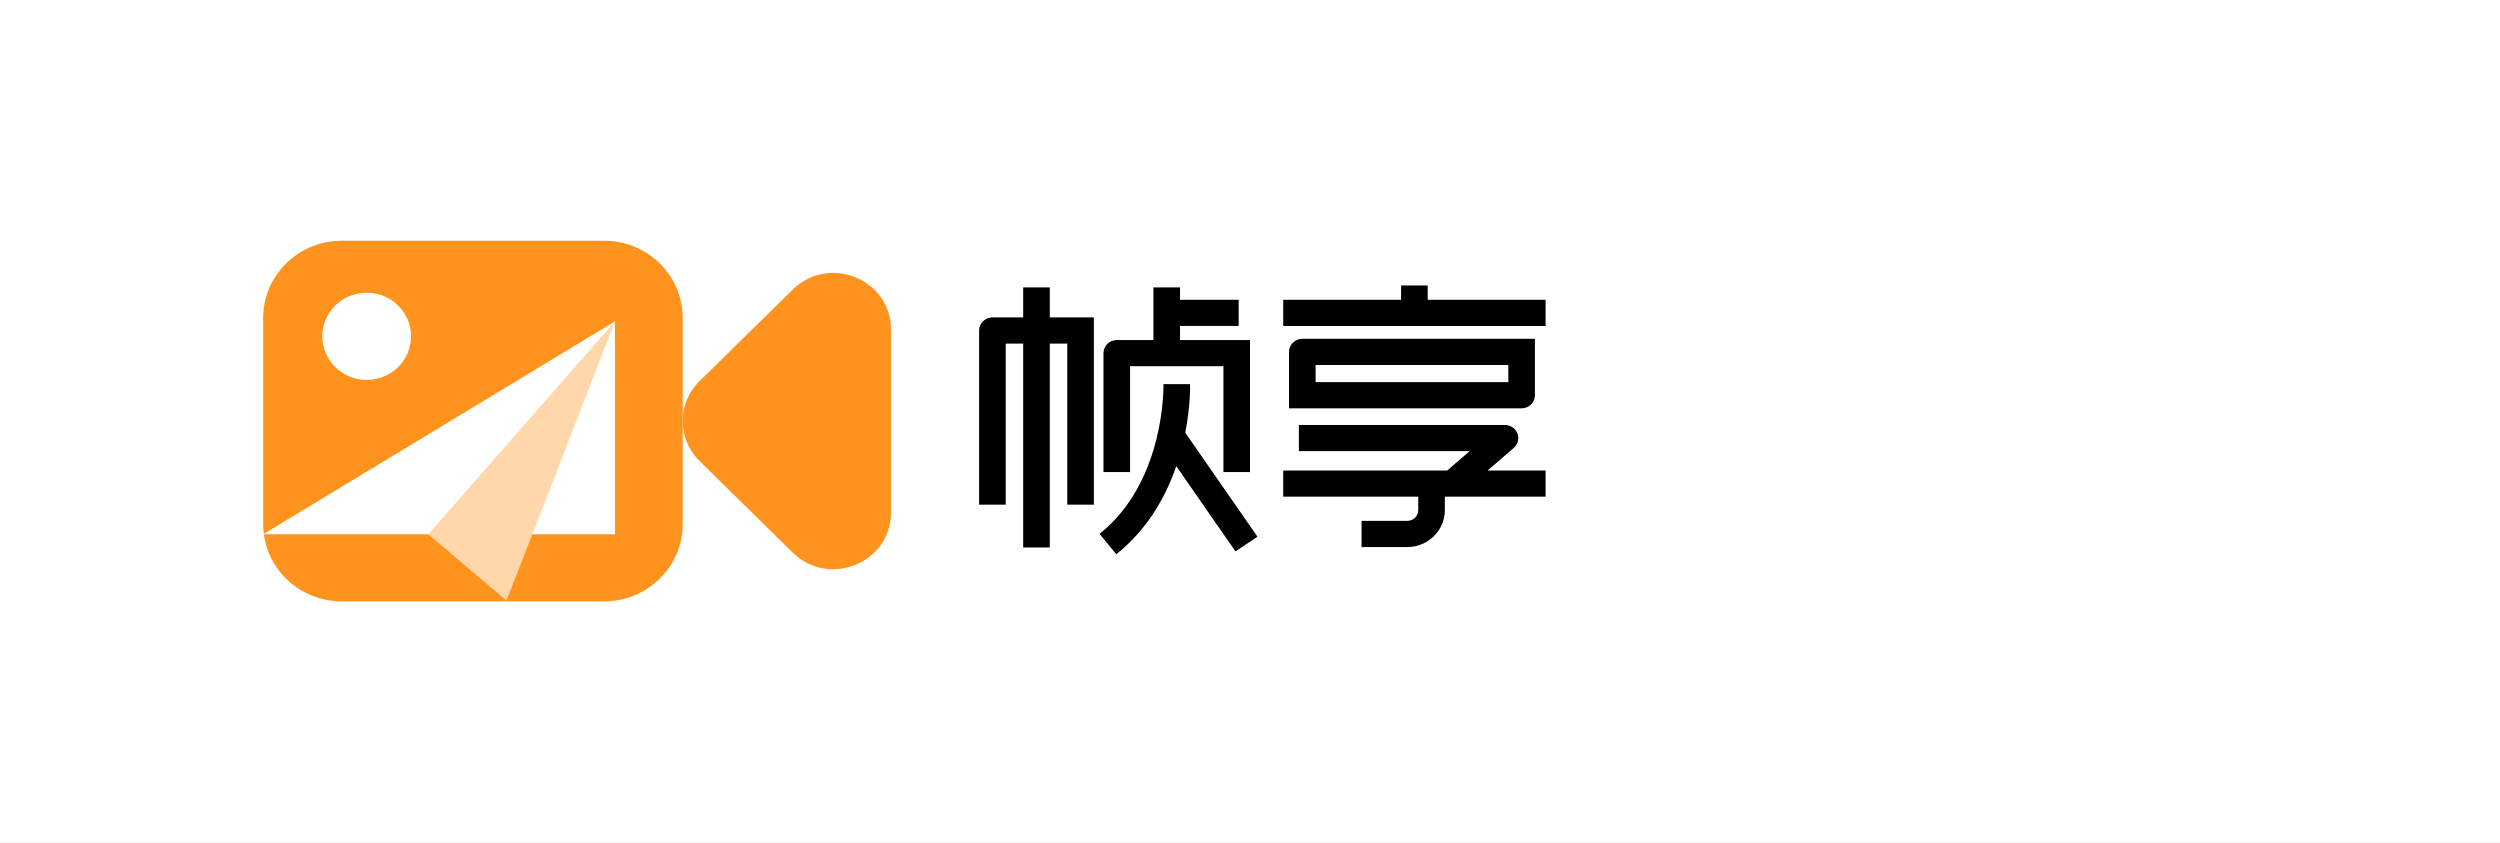
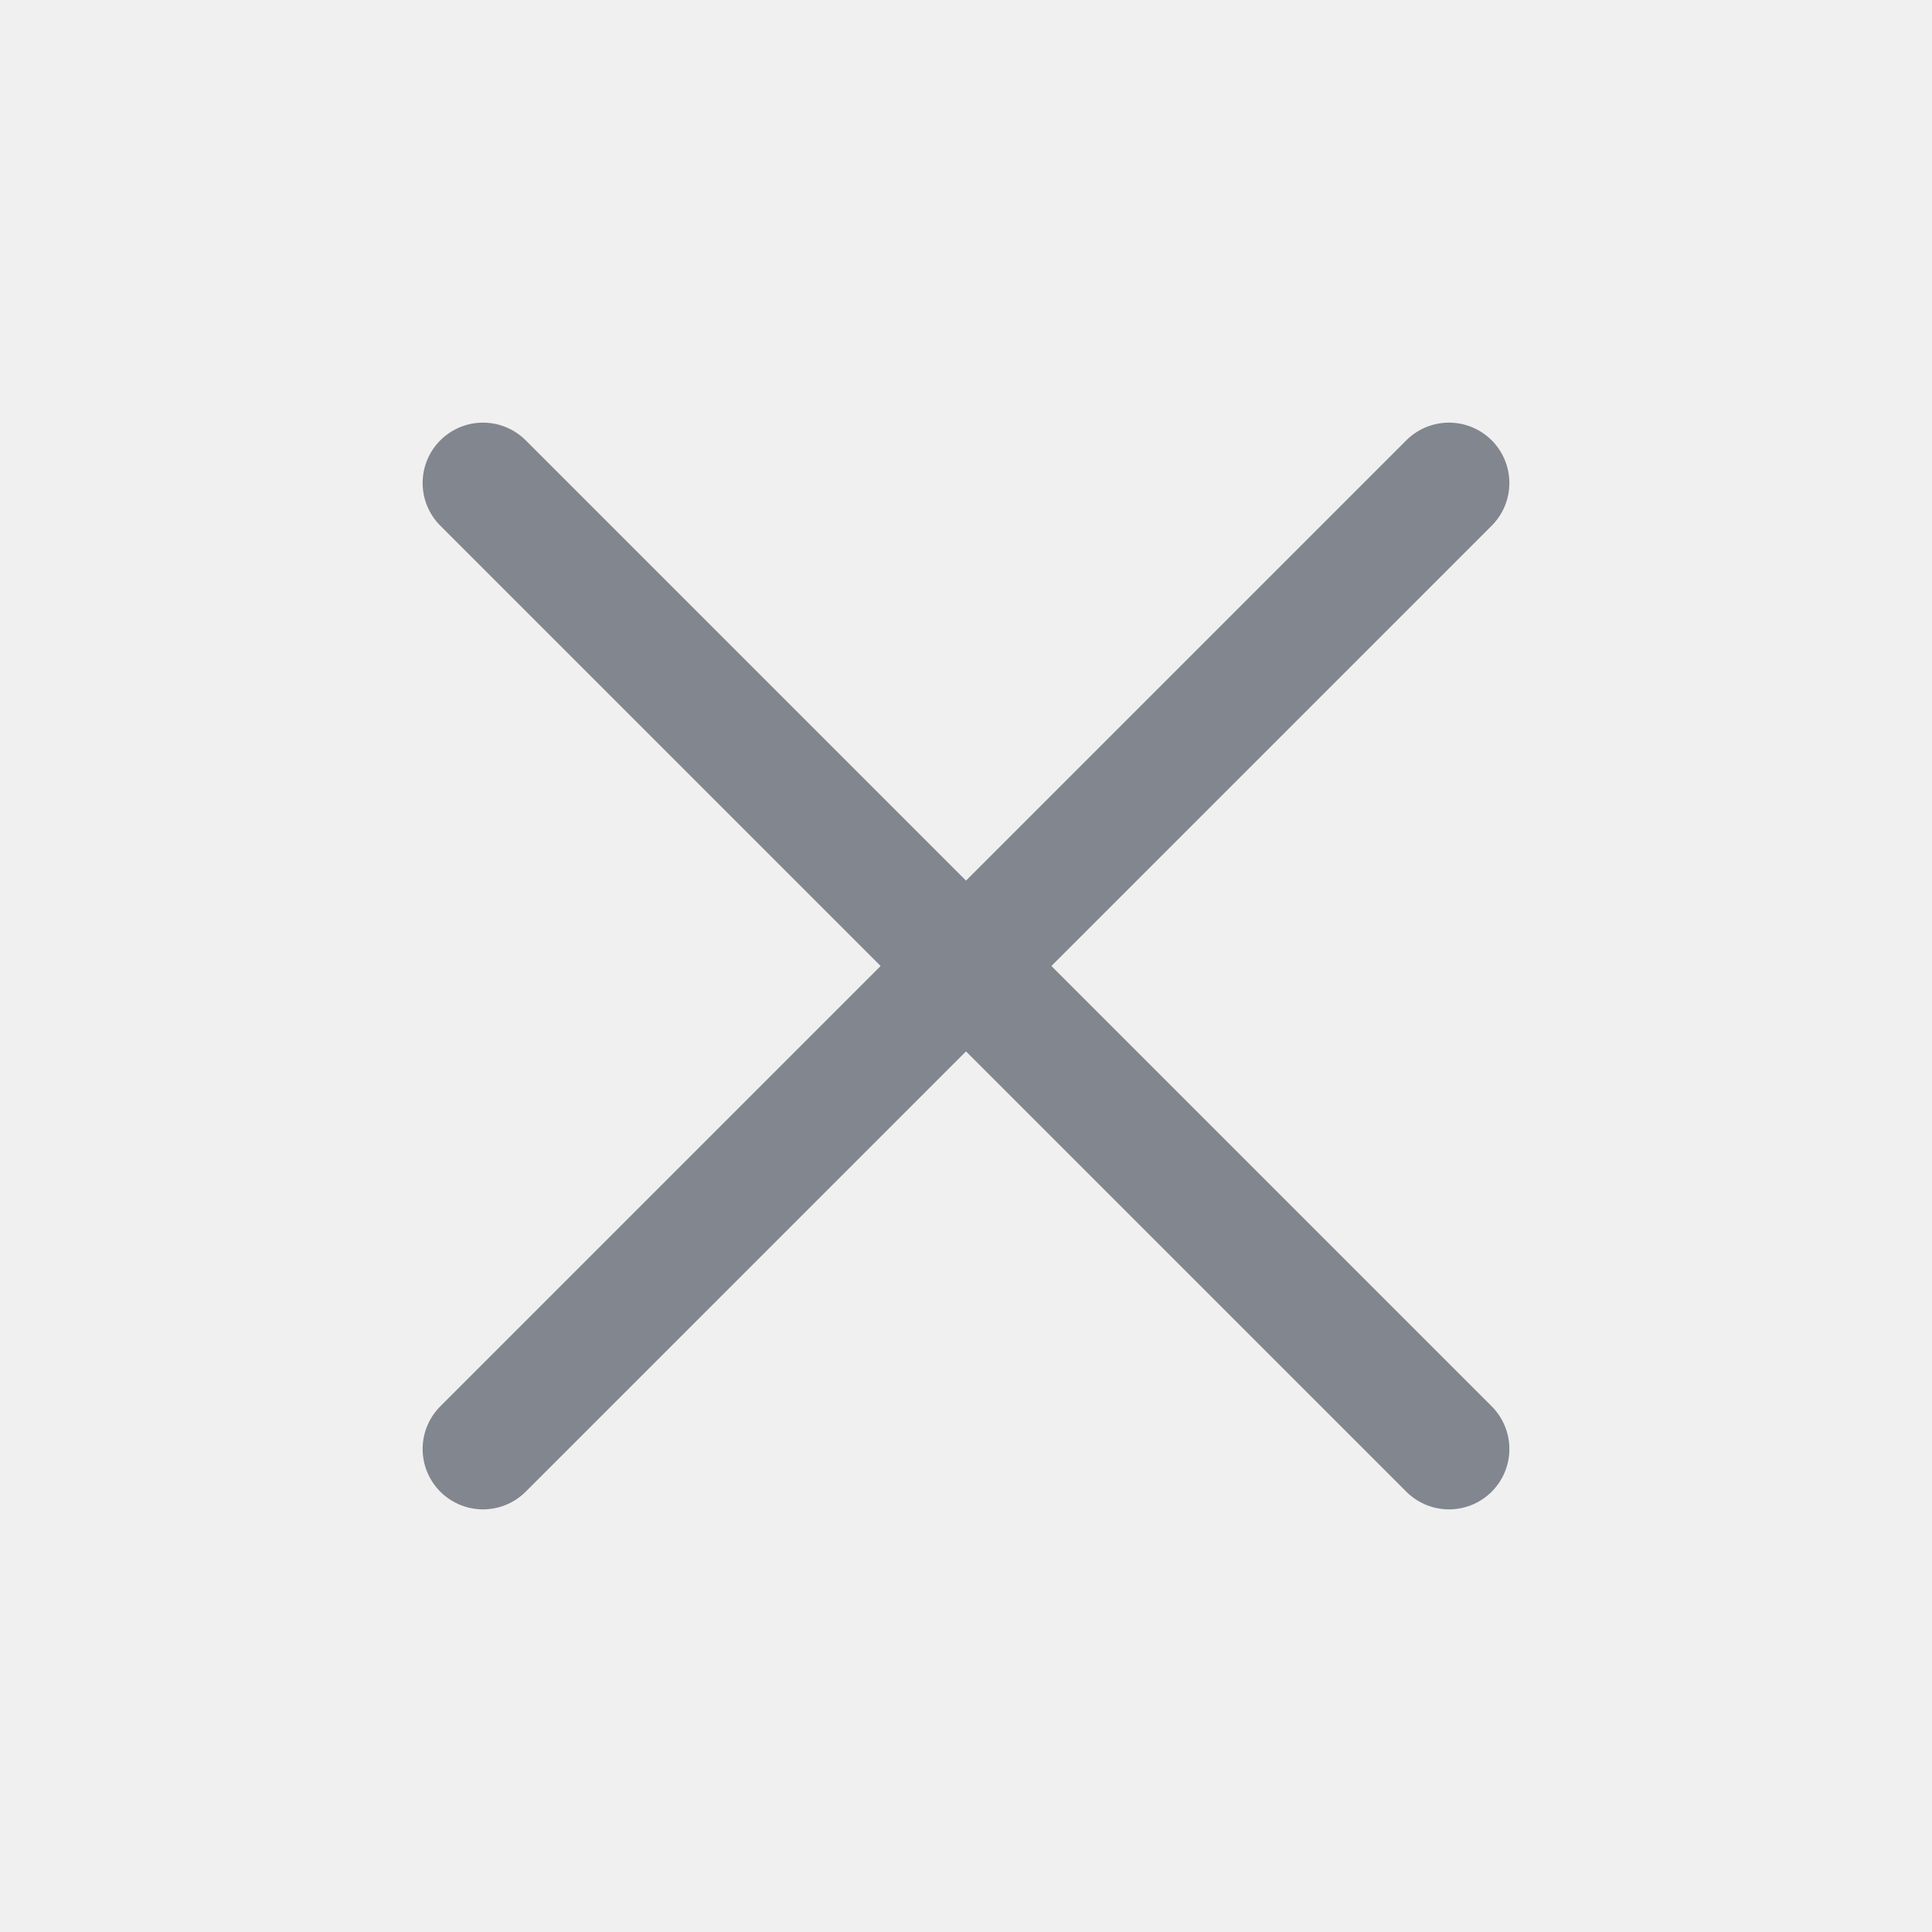
- <svg xmlns="http://www.w3.org/2000/svg" width="190" height="64" viewBox="0 0 190 64" fill="none">
-   <rect width="190" height="64" fill="white" />
-   <path d="M83.134 24.124V38.355H81.112V26.113H79.783V41.605H77.761V26.113H76.435V38.356H74.413V25.118C74.413 24.569 74.866 24.124 75.424 24.124H77.761V21.84H79.783V24.124H83.134ZM89.681 25.844V24.772H94.138V22.785H89.681V21.84H87.659V25.844H84.875C84.317 25.844 83.864 26.29 83.864 26.838V35.875H85.886V27.833H92.981V35.875H95.002V25.844H89.681ZM90.08 32.884C90.481 30.828 90.449 29.34 90.443 29.196H88.423C88.425 29.267 88.59 36.574 83.566 40.575L84.839 42.122C87.237 40.21 88.611 37.717 89.398 35.429L93.898 41.908L95.566 40.787L90.08 32.884ZM108.504 22.785V21.693H106.482V22.785H97.525V24.774H117.466V22.785H108.504ZM116.654 30.038V25.75H98.977C98.419 25.75 97.966 26.195 97.966 26.744V31.032H115.643C116.201 31.032 116.654 30.587 116.654 30.038ZM99.986 27.739H114.632V29.044H99.986V27.739ZM113.056 35.758L115.045 34.044C115.36 33.773 115.471 33.335 115.326 32.948C115.177 32.561 114.8 32.301 114.378 32.301H98.715V34.288H111.693L109.987 35.758H97.525V37.747H107.787V38.768C107.787 39.218 107.413 39.586 106.956 39.586H103.477V41.575H106.956C108.527 41.575 109.809 40.315 109.809 38.768V37.747H117.466V35.758H113.056Z" fill="black" />
-   <path d="M45.907 45.705H25.979C22.678 45.705 20 43.077 20 39.833V24.167C20 20.923 22.678 18.295 25.979 18.295H45.907C49.208 18.295 51.886 20.926 51.886 24.169V39.833C51.886 43.077 49.211 45.705 45.907 45.705Z" fill="#FF931E" />
-   <path d="M53.17 28.959L60.242 22.011C63.002 19.3 67.717 21.221 67.717 25.053V38.95C67.717 42.782 62.999 44.703 60.242 41.992L53.17 35.044C51.459 33.362 51.459 30.638 53.17 28.959Z" fill="#FF931E" />
-   <path d="M20 40.606L46.736 24.426V40.606H20Z" fill="white" />
-   <path d="M46.736 24.426L32.549 40.604L38.48 45.642C38.508 45.697 46.736 24.426 46.736 24.426Z" fill="#FFD7AA" />
-   <path d="M27.867 28.871C29.73 28.871 31.239 27.388 31.239 25.558C31.239 23.728 29.73 22.245 27.867 22.245C26.005 22.245 24.496 23.728 24.496 25.558C24.496 27.388 26.005 28.871 27.867 28.871Z" fill="white" />
+ <svg xmlns="http://www.w3.org/2000/svg" width="16" height="16" viewBox="0 0 16 16" fill="none">
+   <path d="M12 4L4 12" stroke="#82868E" stroke-linecap="round" />
+   <path d="M12 12L4 4" stroke="#82868E" stroke-linecap="round" />
</svg>
